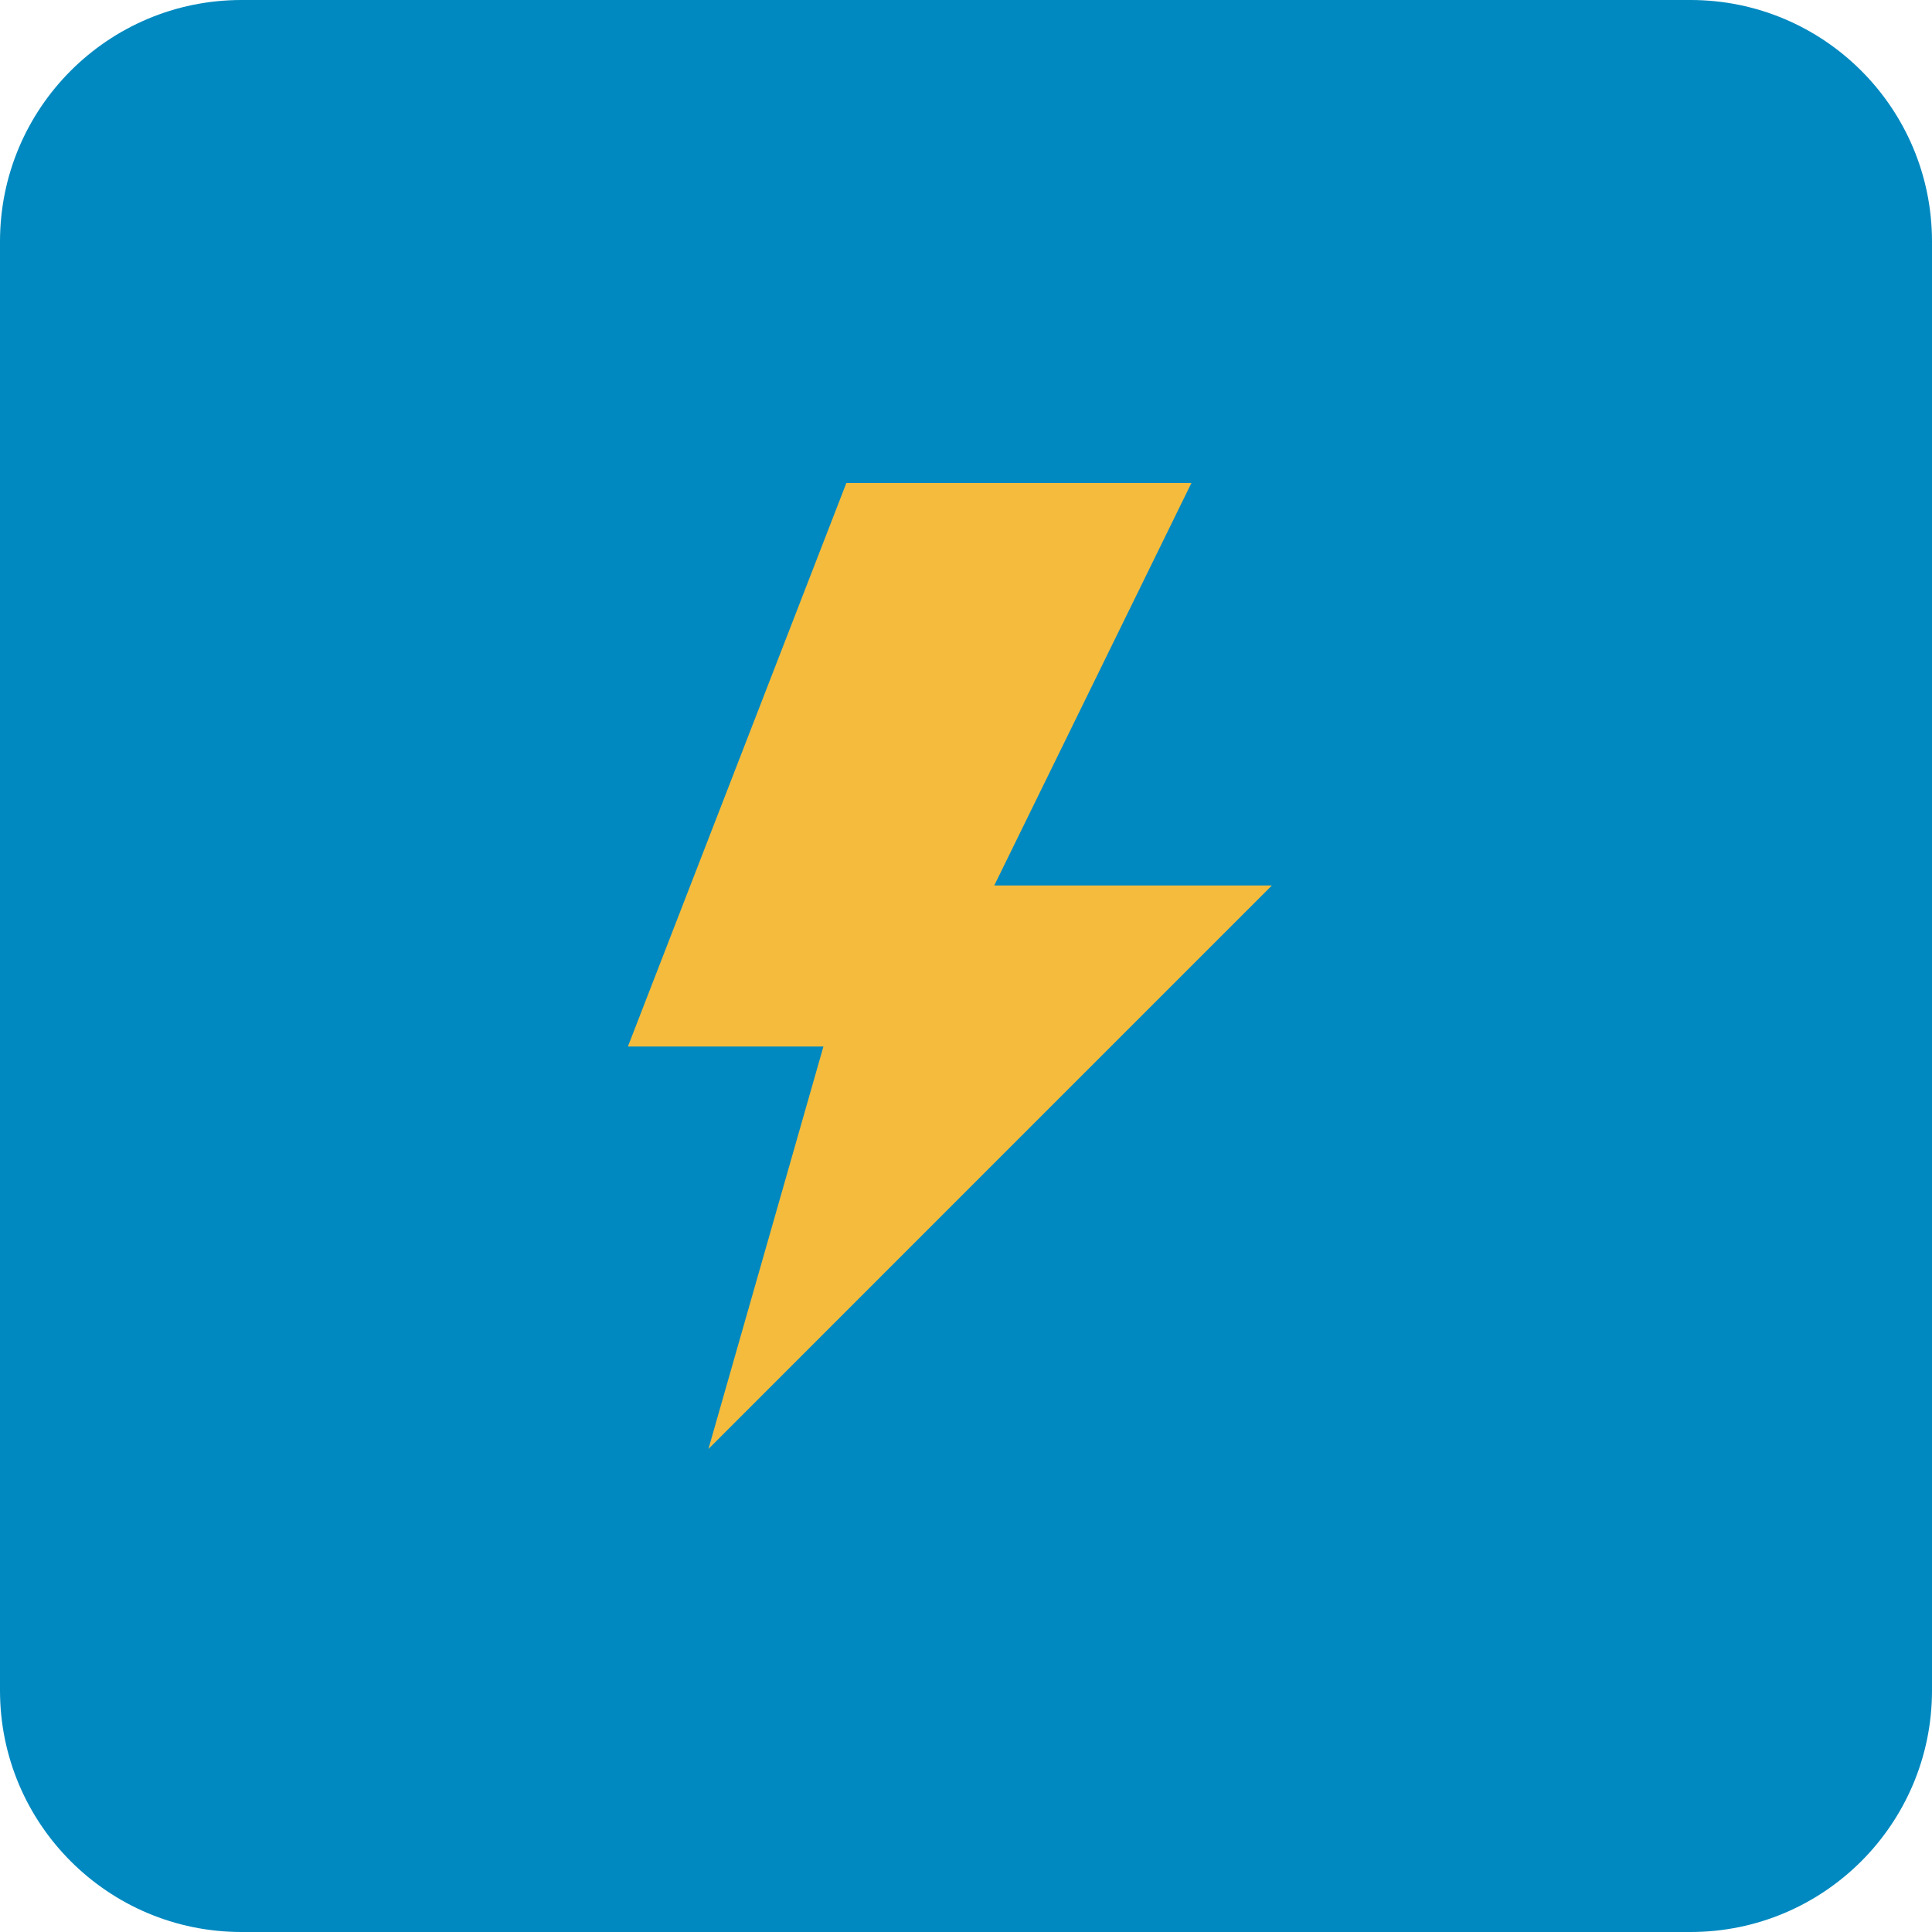
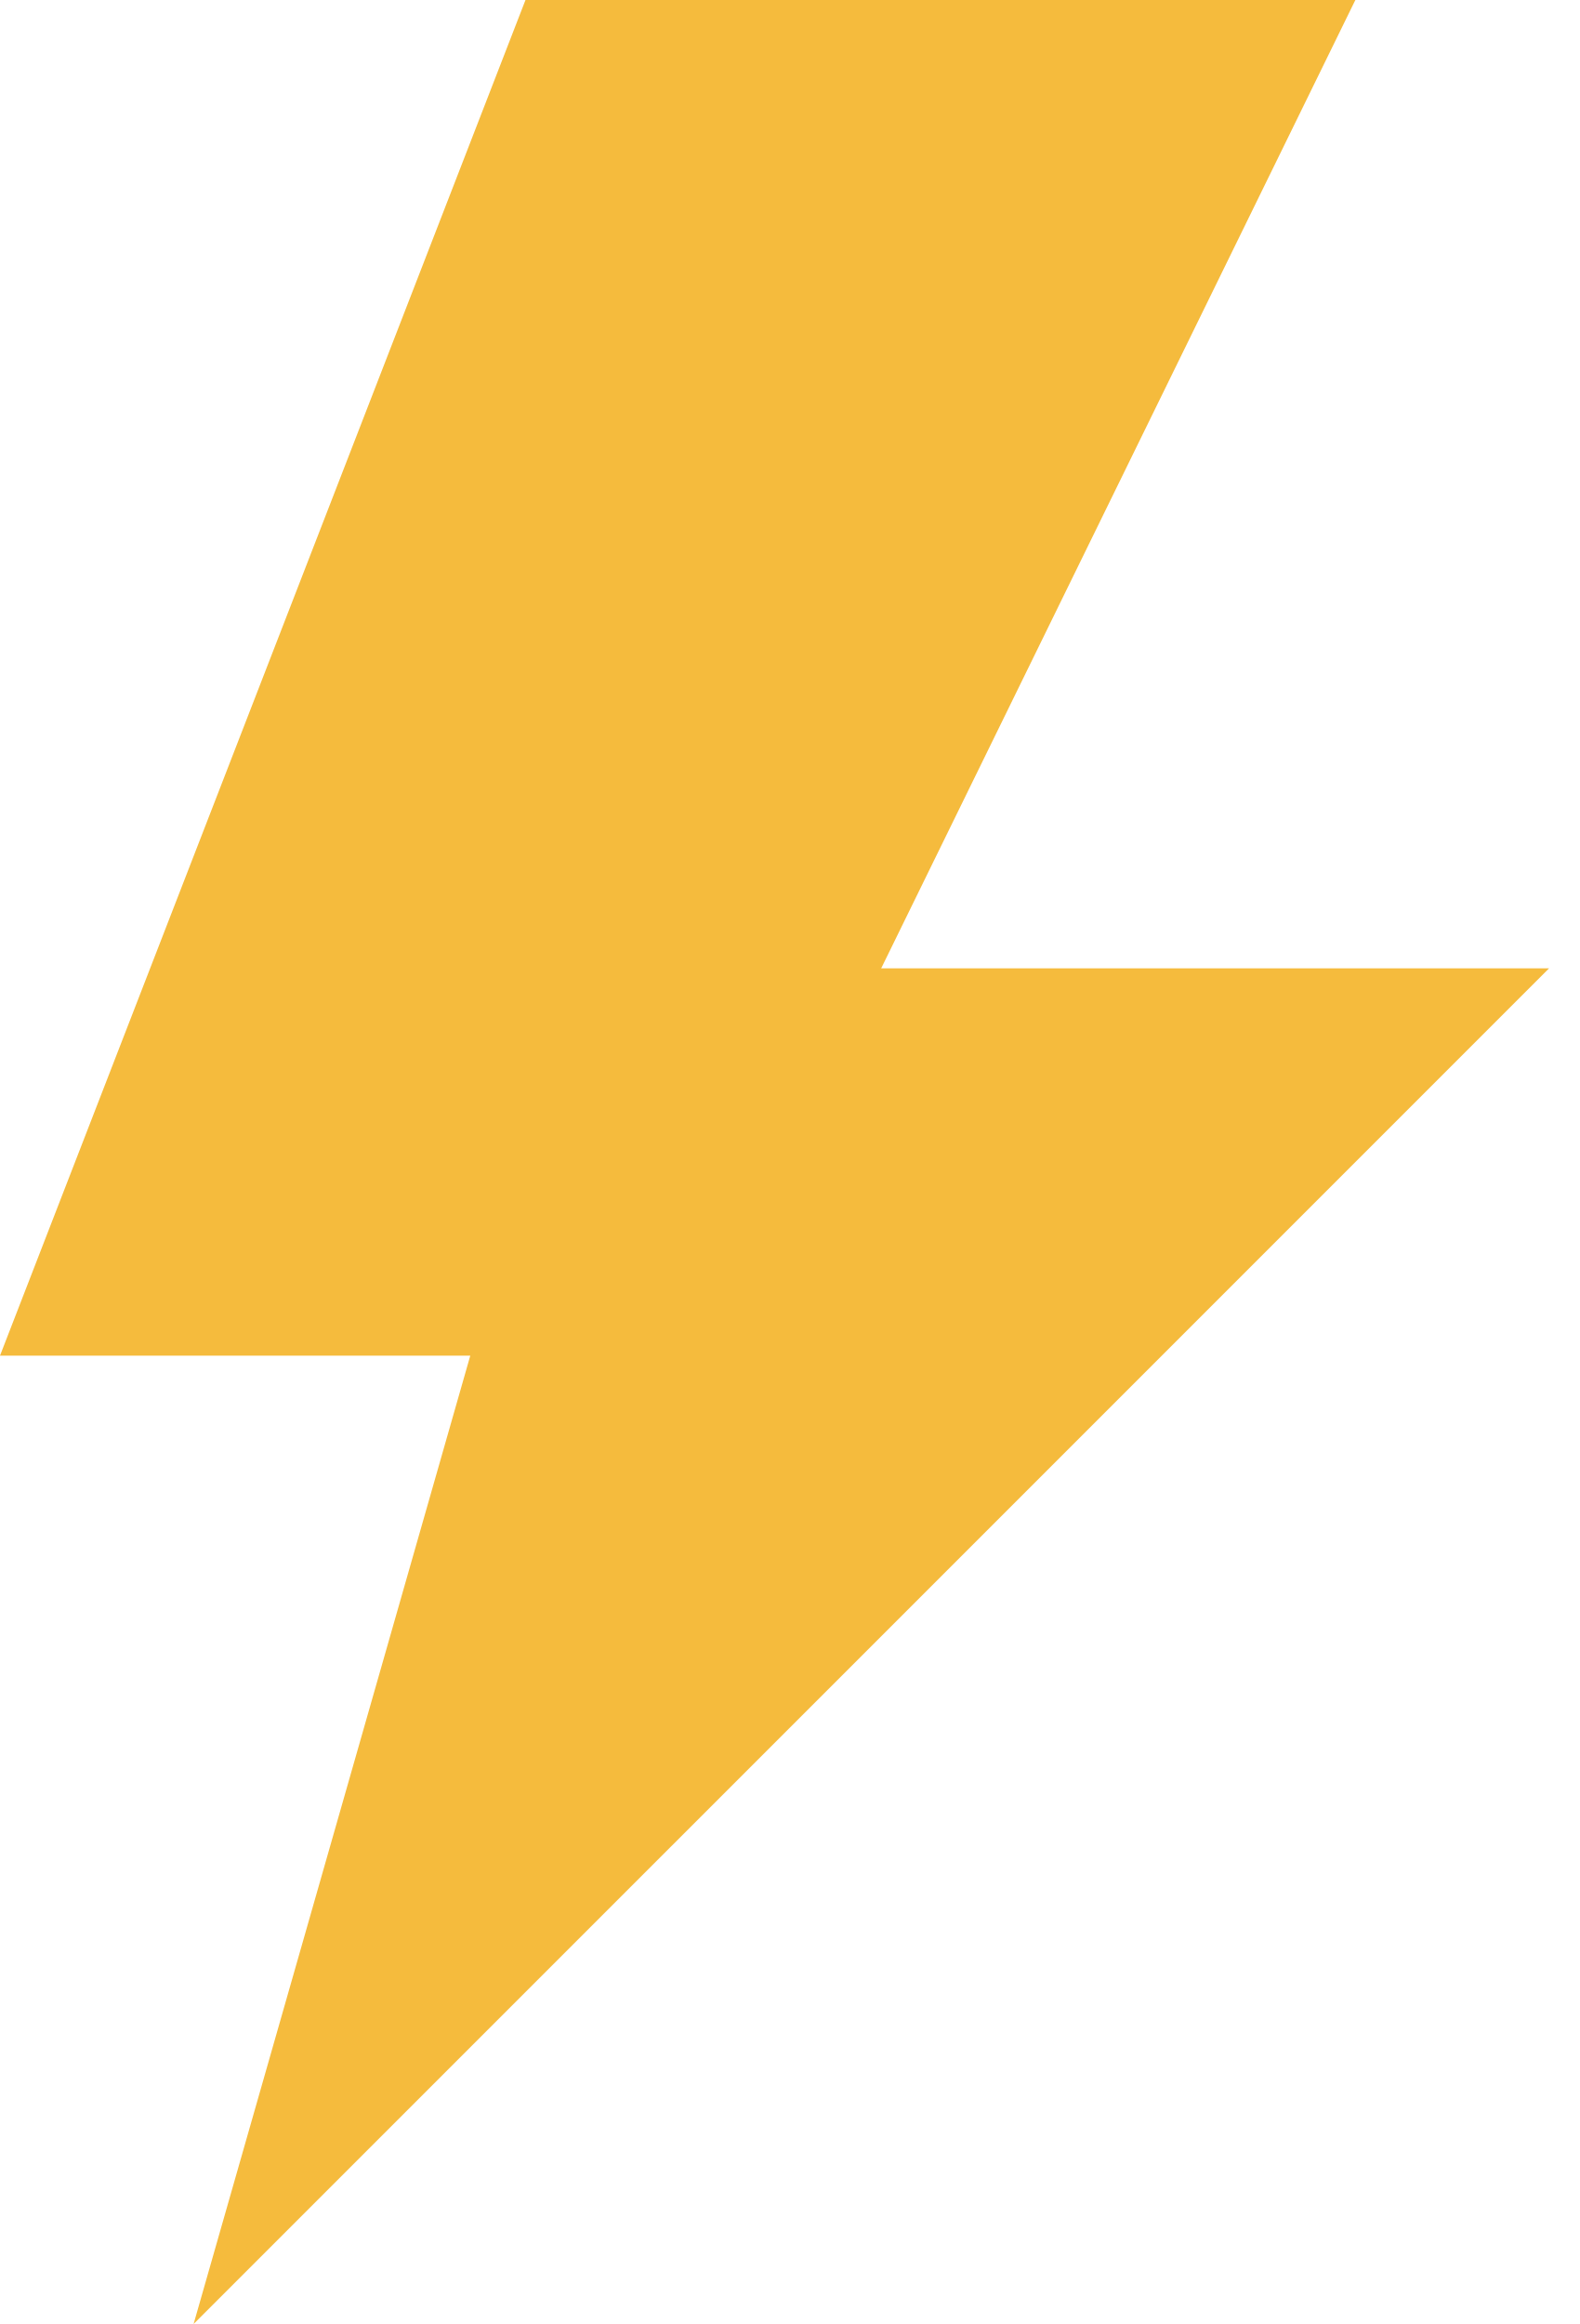
- <svg xmlns="http://www.w3.org/2000/svg" width="40px" height="40px" viewBox="0 0 40 40" version="1.1">
+ <svg xmlns="http://www.w3.org/2000/svg" width="17px" height="25px" viewBox="0 0 17 25" version="1.1">
  <defs />
-   <g id="Widget-info" stroke="none" stroke-width="1" fill="none" fill-rule="evenodd">
-     <g id="Profile-info" transform="translate(-1421, -479)">
-       <g id="Contenido" transform="translate(130, 210)">
-         <g id="profile-4" transform="translate(1260, 0)">
-           <g id="Level" transform="translate(26, 248)">
-             <g id="Icon-Level" transform="translate(5, 21)">
-               <g>
-                 <rect id="Rectangle-3" fill="#0089C0" x="0" y="0" width="40" height="40" rx="5" />
-                 <g id="thunder" transform="translate(13, 10)" fill="#F5BB3D">
-                   <polygon id="Shape" points="13.333 8.333 7.585 8.333 11.667 0 4.523 0 0 11.667 4.048 11.667 1.667 20" />
-                 </g>
-               </g>
-             </g>
+   <g id="Symbols" stroke="none" stroke-width="1" fill="none" fill-rule="evenodd">
+     <g id="Level" transform="translate(-21, -1)" fill="#F5BB3D">
+       <g id="Simbol-Level">
+         <g transform="translate(21, 1)">
+           <g id="thunder">
+             <polygon id="Shape" points="16.667 10.417 9.481 10.417 14.583 0 5.654 0 0 14.583 5.06 14.583 2.083 25" />
          </g>
        </g>
      </g>
    </g>
  </g>
</svg>
